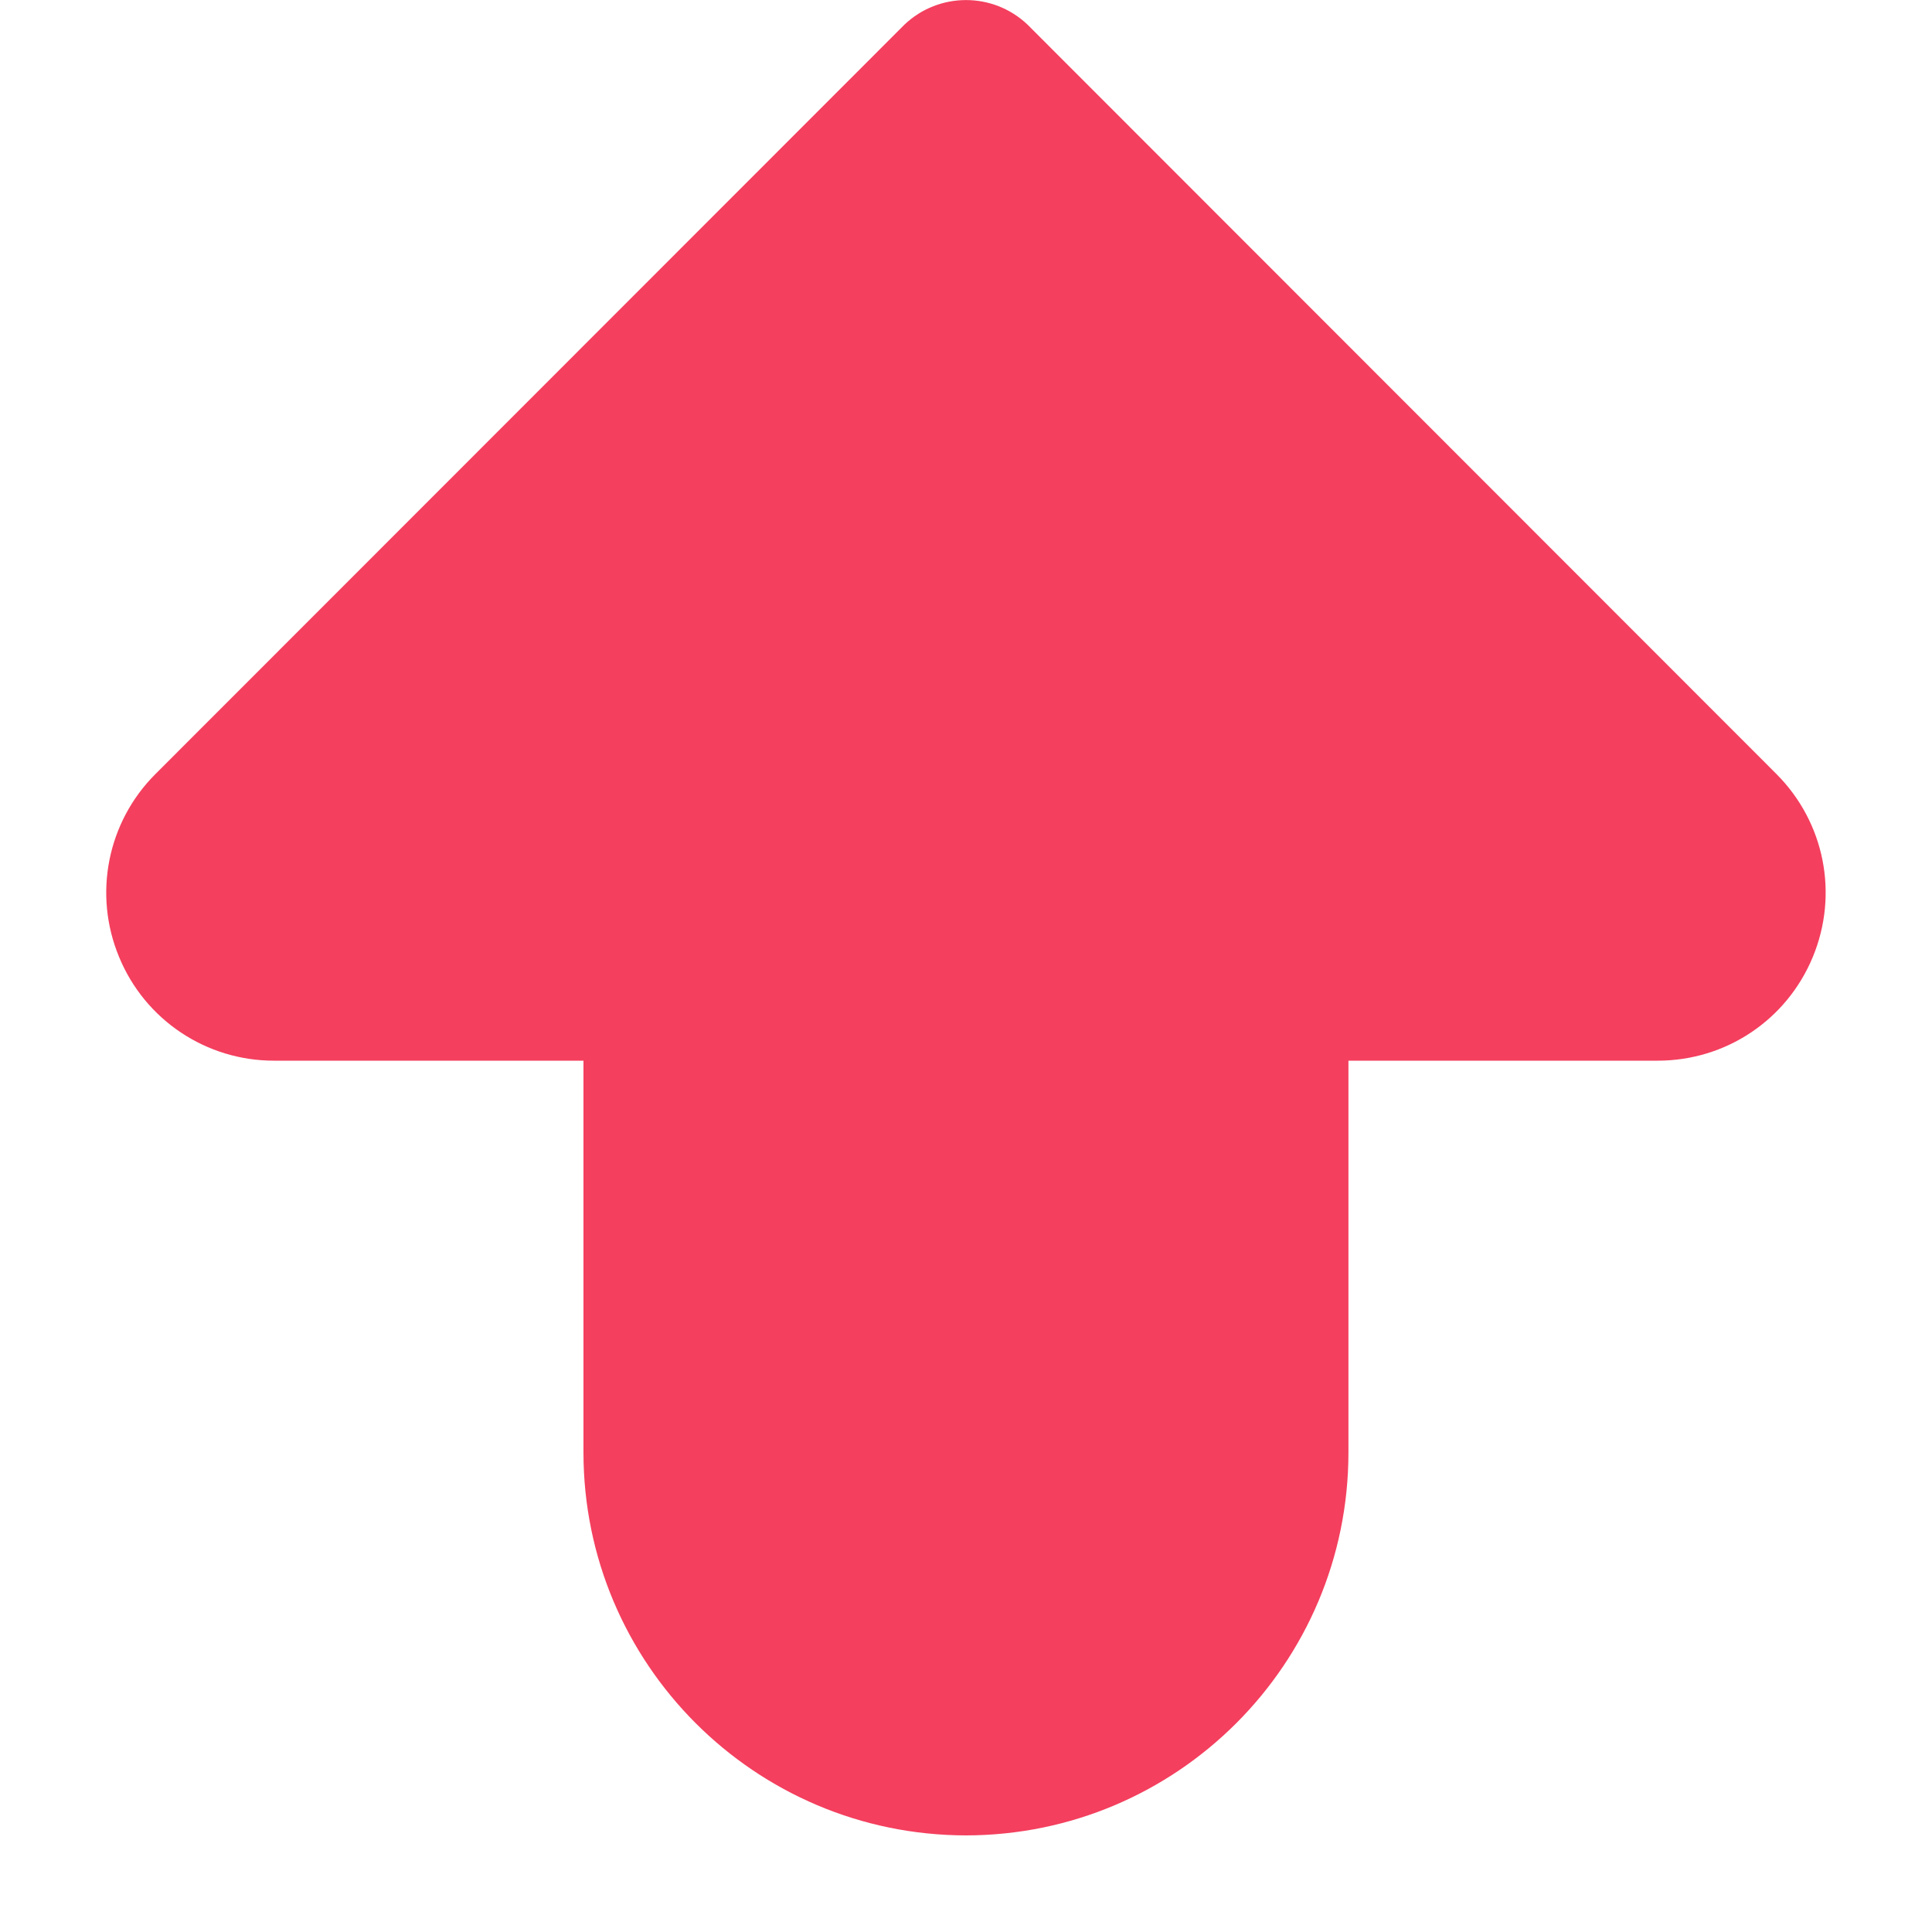
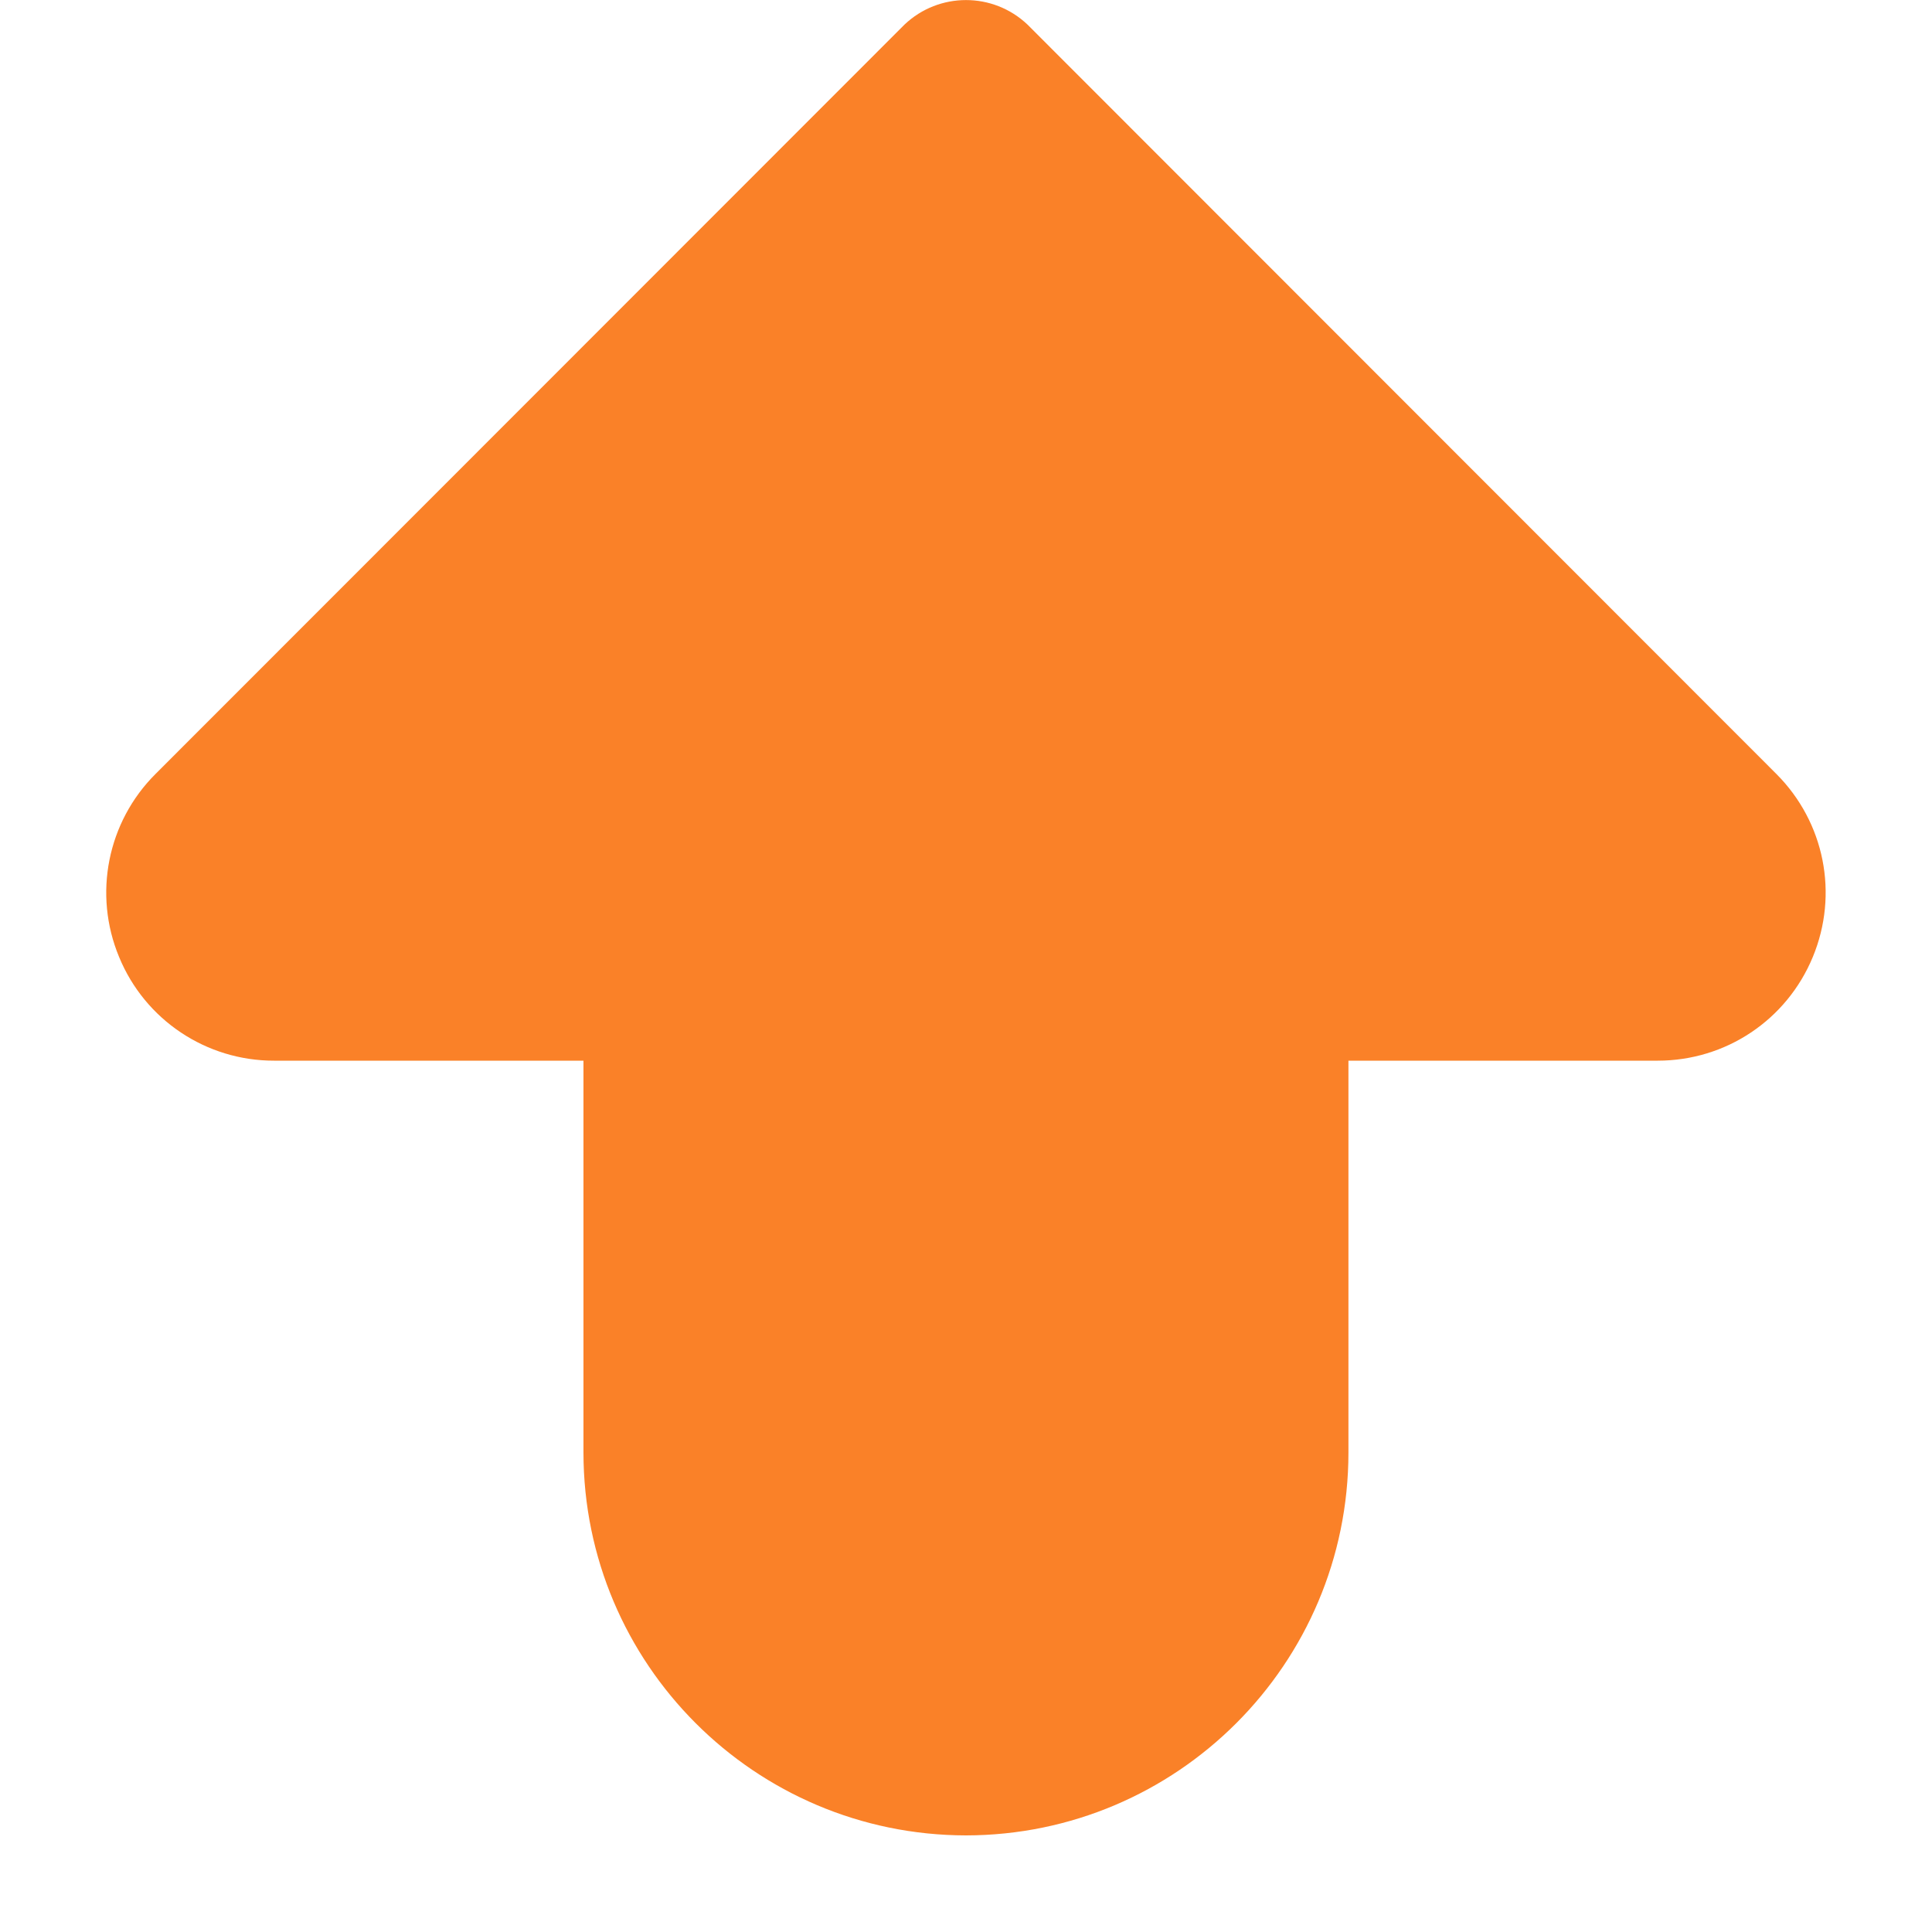
- <svg xmlns="http://www.w3.org/2000/svg" viewBox="0 0 20 20" width="16" height="16" fill="#f43f5e">
+ <svg xmlns="http://www.w3.org/2000/svg" viewBox="0 0 20 20" width="16" height="16" fill="#FA8128">
  <path d="M10 19a3.966 3.966 0 01-3.96-3.962V10.98H2.838a1.731 1.731 0 01-1.605-1.073 1.734 1.734 0 01.377-1.895L9.364.254a.925.925 0 011.272 0l7.754 7.759c.498.499.646 1.242.376 1.894-.27.652-.9 1.073-1.605 1.073h-3.202v4.058A3.965 3.965 0 019.999 19H10z" />
</svg>
